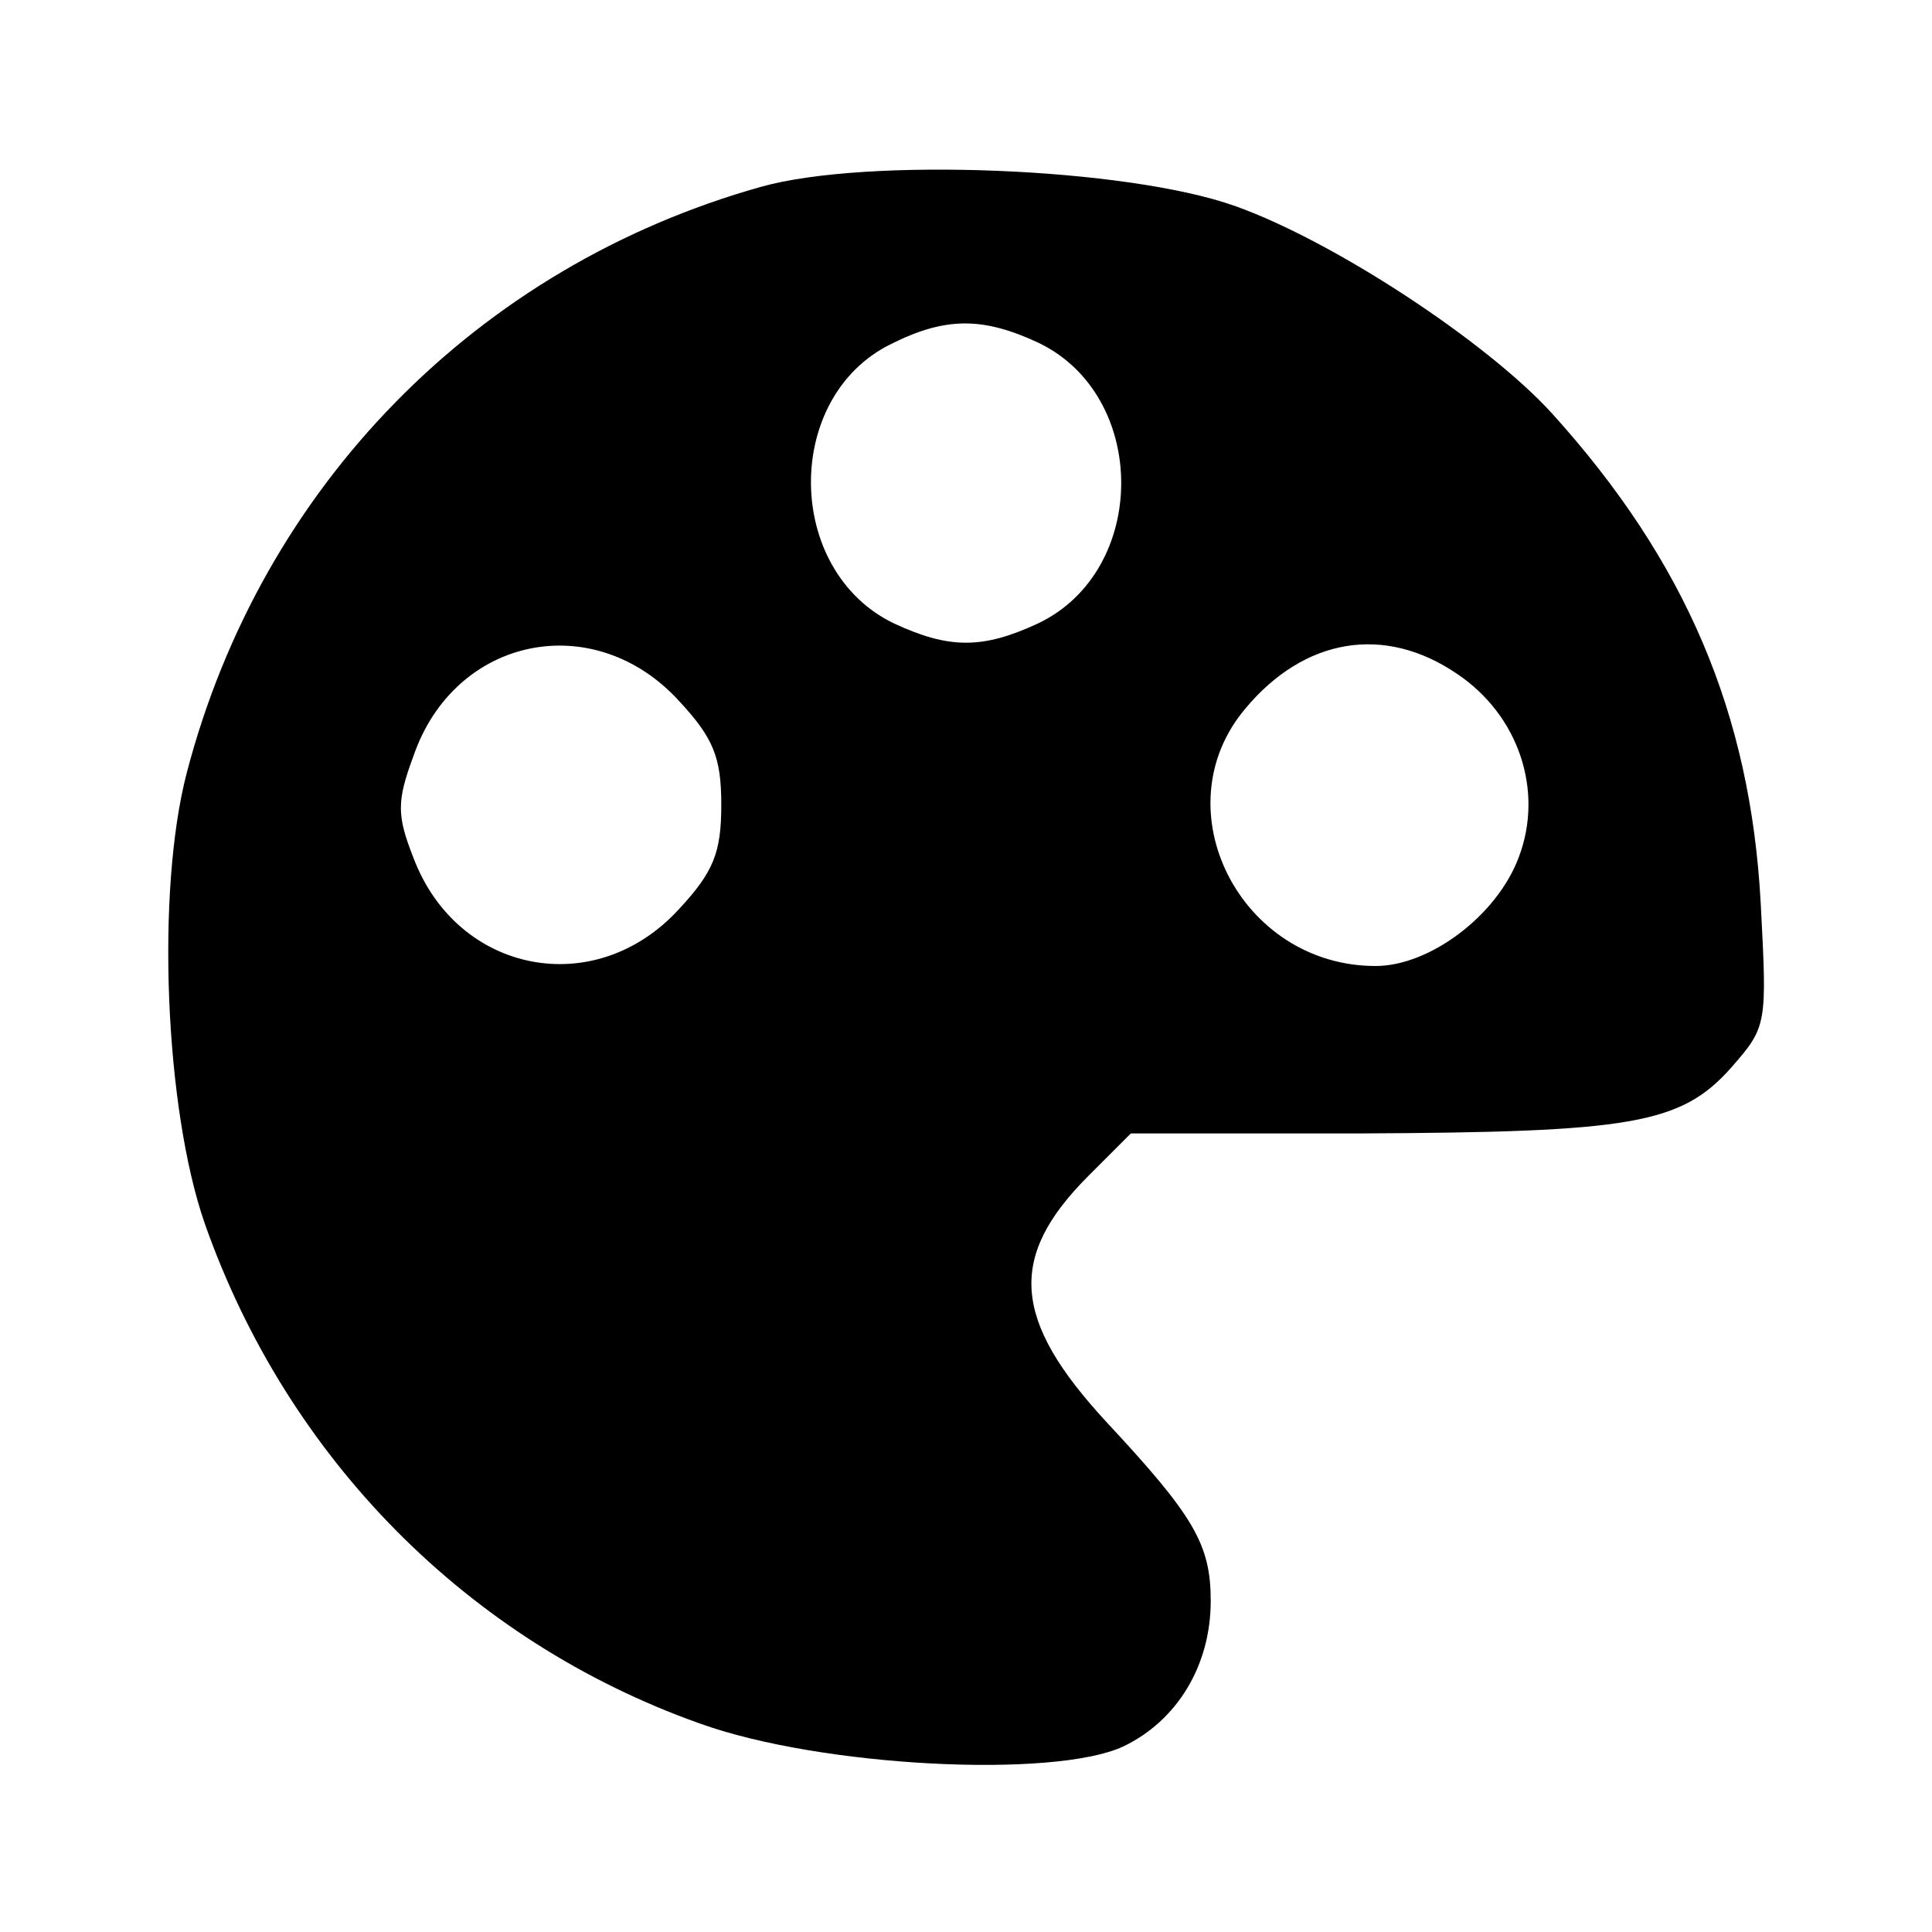
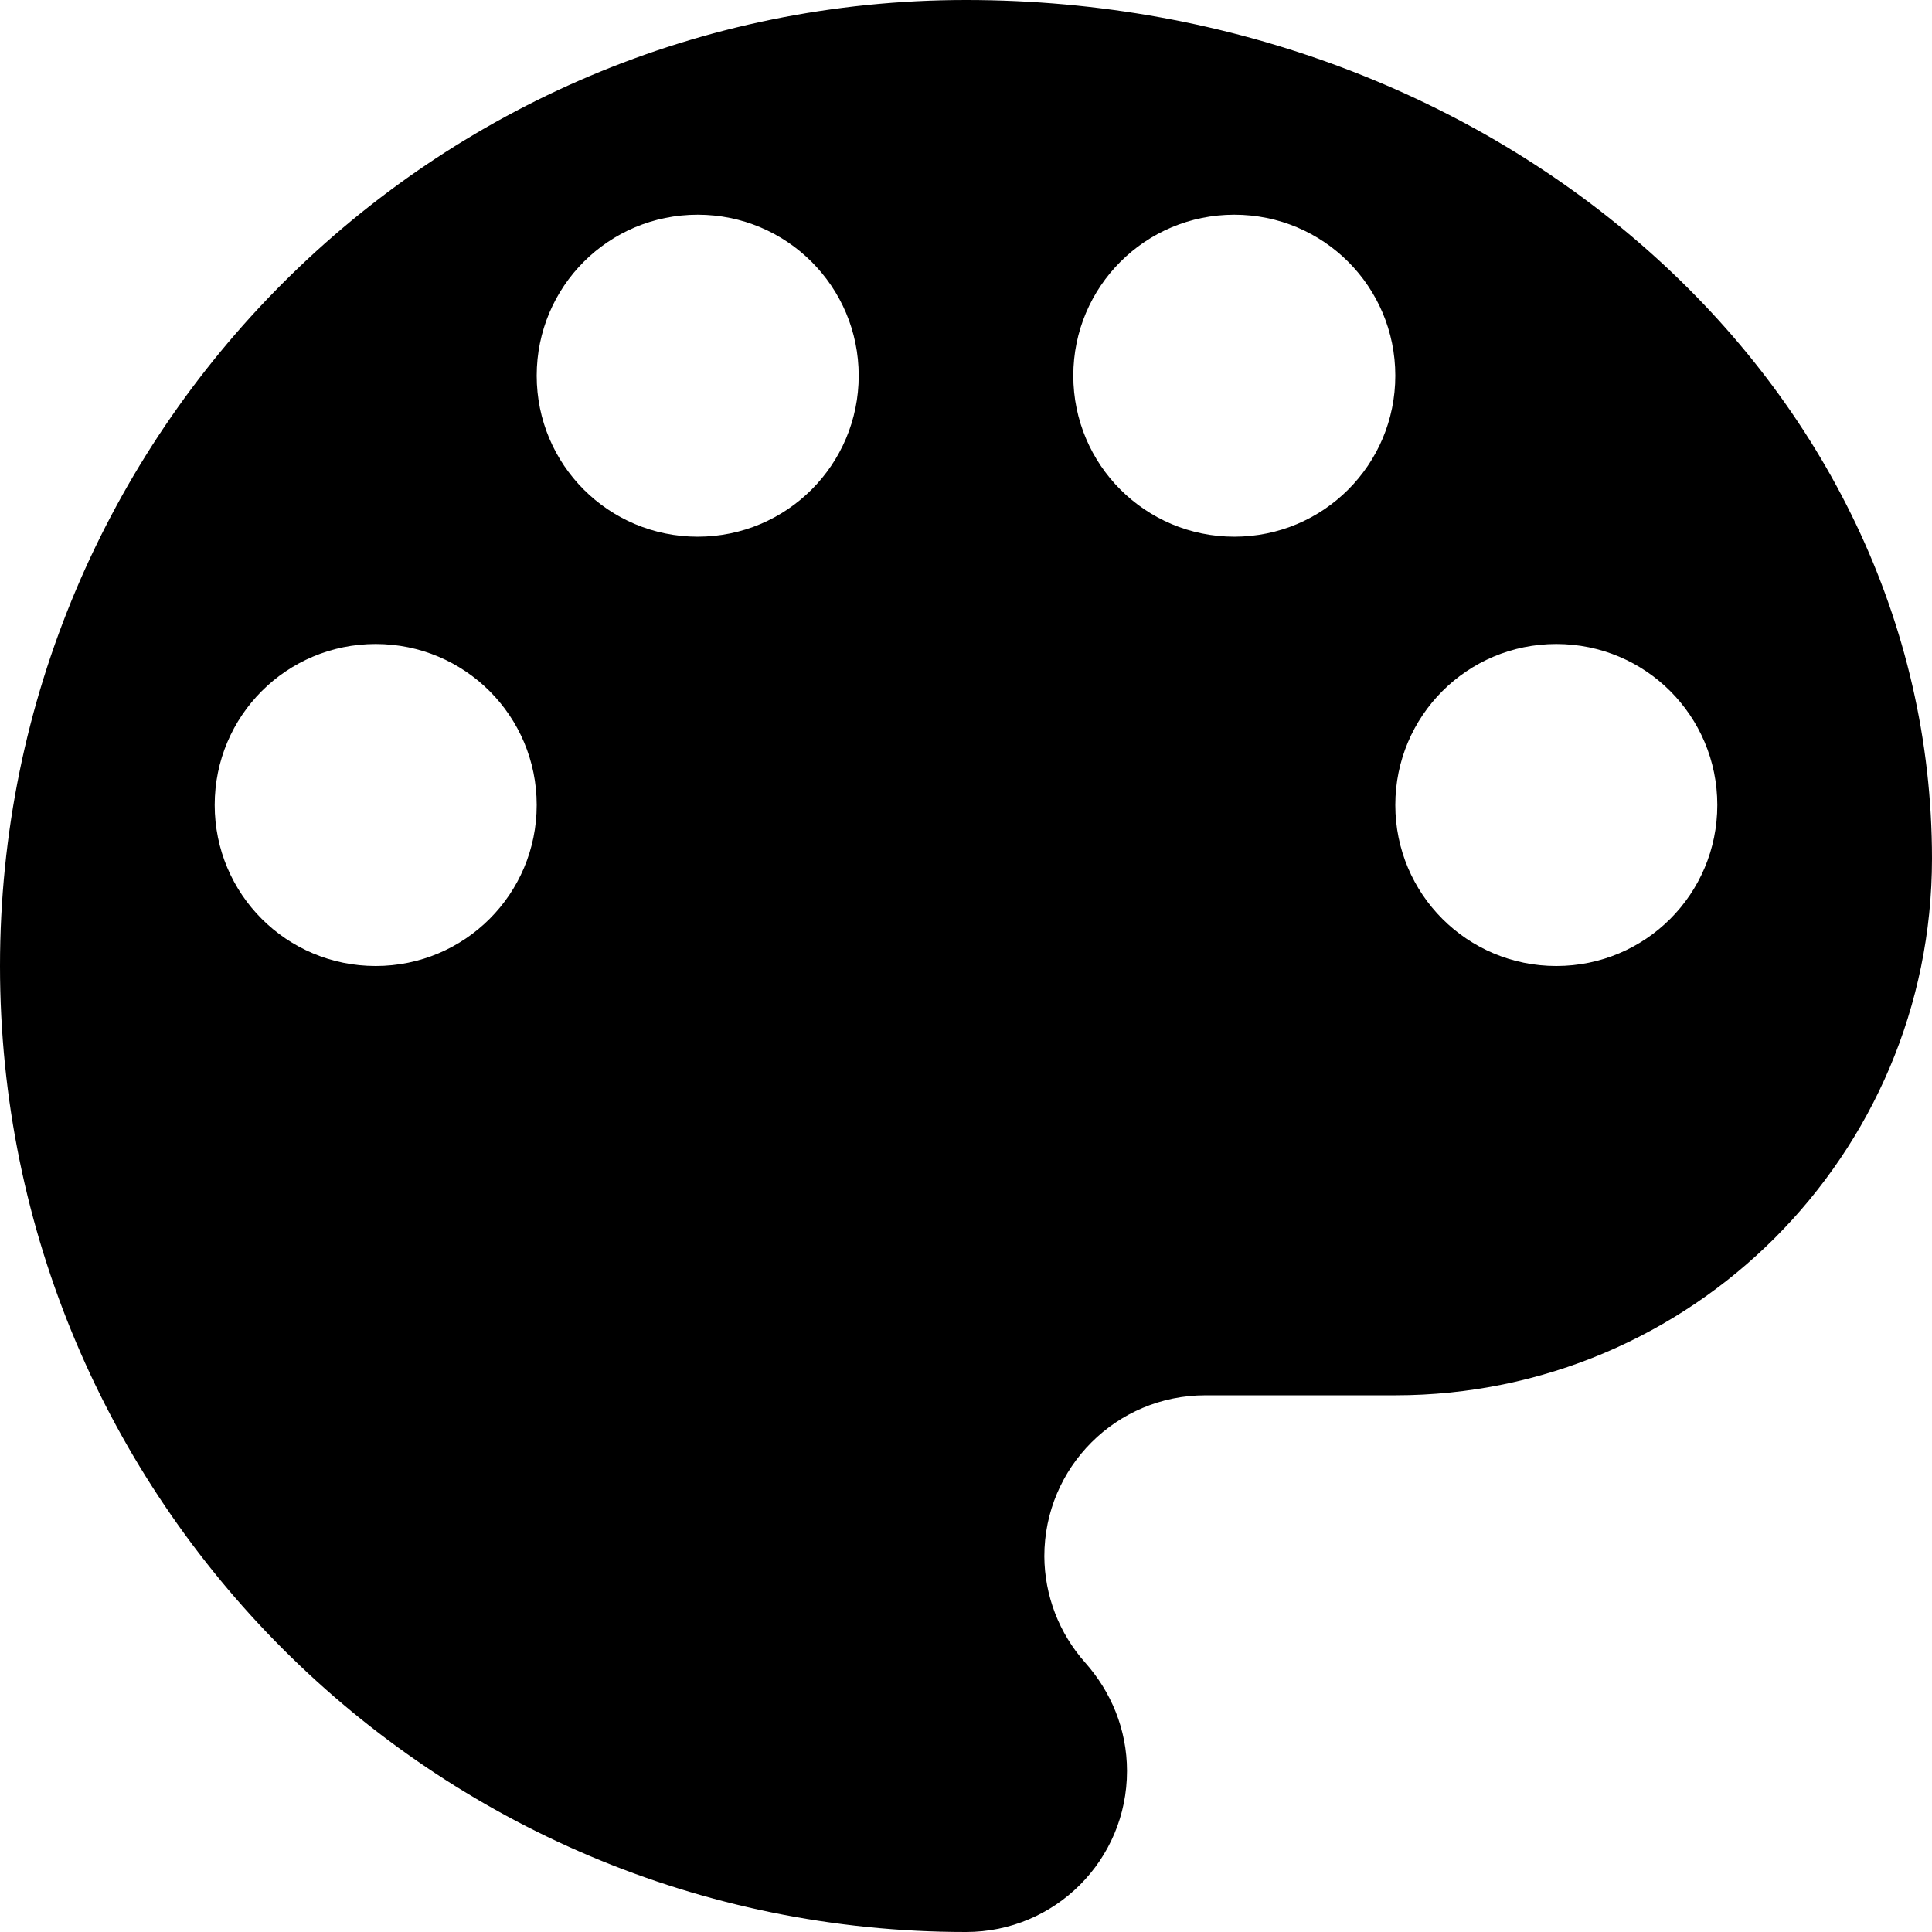
- <svg xmlns="http://www.w3.org/2000/svg" version="1.0" width="200" height="200" viewBox="0 0 150 150">
-   <path d="M59.1 14.5C37 20.7 20.3 37.8 14.5 60c-2.4 9.2-1.7 26.1 1.4 35 6.4 18.2 20.4 32.4 38.4 38.8 9.4 3.4 27.5 4.3 32.9 1.8 4.2-2 6.8-6.3 6.8-11.3 0-4.4-1.3-6.6-8.1-13.9-7.3-7.9-7.7-12.8-1.4-19.1l3.3-3.3h17.8c21-.1 24.9-.7 28.8-5.1 2.8-3.2 2.8-3.3 2.3-12.8-.8-14.7-5.8-26.5-16.2-38-5.1-5.6-17-13.4-24.6-16.1-8.4-3-28.6-3.8-36.8-1.5zm21.5 12.1c8.6 4.1 8.6 17.7 0 21.8-4.3 2-6.9 2-11.2 0-8.5-4.1-8.6-17.6-.2-21.7 4.2-2.1 7.1-2.1 11.4-.1zM52.7 54.4c2.7 2.9 3.3 4.4 3.3 8.1 0 3.7-.6 5.2-3.3 8.1-6.5 7.1-17.2 5-20.6-4-1.3-3.3-1.3-4.4 0-7.9 3.2-9.3 14-11.5 20.6-4.3zm60.4-2.1c4.8 3.2 6.8 9.1 4.8 14.3-1.7 4.5-6.9 8.4-11.1 8.4-10.5 0-16.7-12.2-10.1-20 4.6-5.5 10.8-6.5 16.4-2.7z" />
+ <svg xmlns="http://www.w3.org/2000/svg" width="24" height="24" fill="none">
+   <path fill="#000" d="M12 0C5.373 0 0 5.373 0 12s5.373 12 12 12c1.107 0 2-.893 2-2 0-.52-.2-.987-.52-1.347a2.002 2.002 0 0 1-.507-1.32c0-1.106.894-2 2-2h2.36A6.67 6.67 0 0 0 24 10.667C24 4.773 18.627 0 12 0ZM4.667 12c-1.107 0-2-.893-2-2s.893-2 2-2c1.106 0 2 .893 2 2s-.894 2-2 2Zm4-5.333c-1.107 0-2-.894-2-2 0-1.107.893-2 2-2 1.106 0 2 .893 2 2 0 1.106-.894 2-2 2Zm6.666 0c-1.106 0-2-.894-2-2 0-1.107.894-2 2-2 1.107 0 2 .893 2 2 0 1.106-.893 2-2 2Zm4 5.333c-1.106 0-2-.893-2-2s.894-2 2-2c1.107 0 2 .893 2 2s-.893 2-2 2Z" />
</svg>
